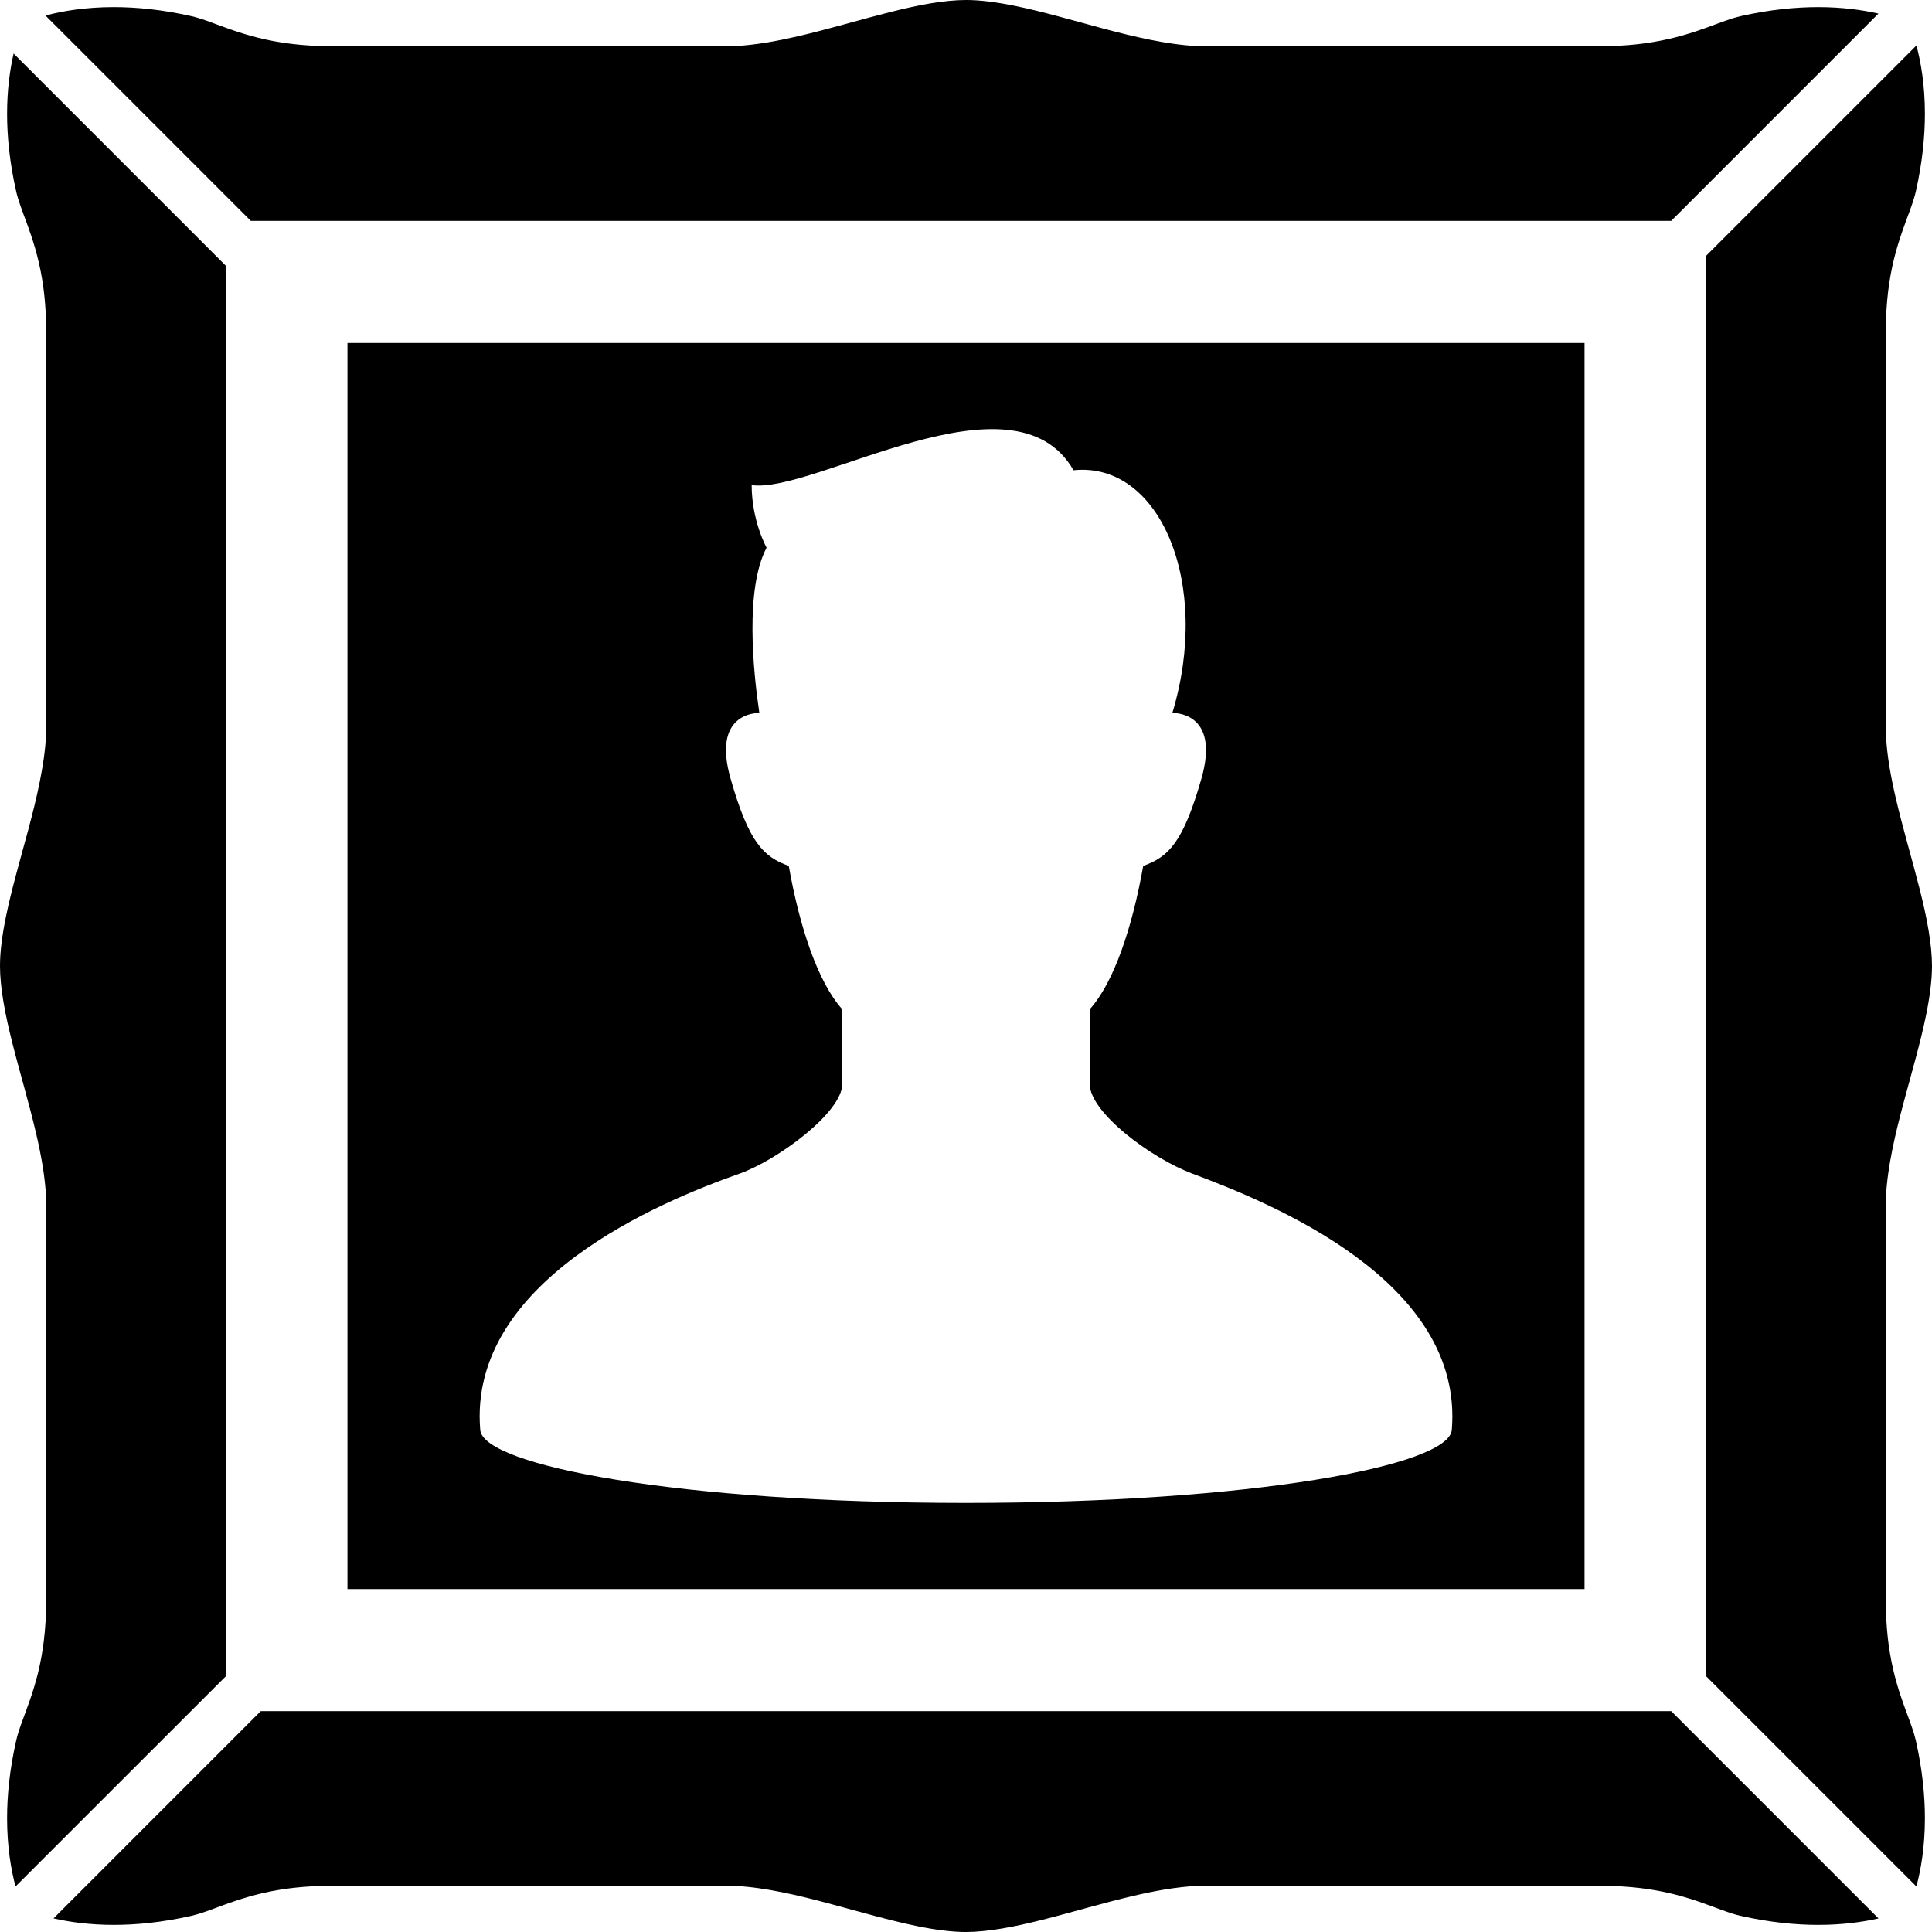
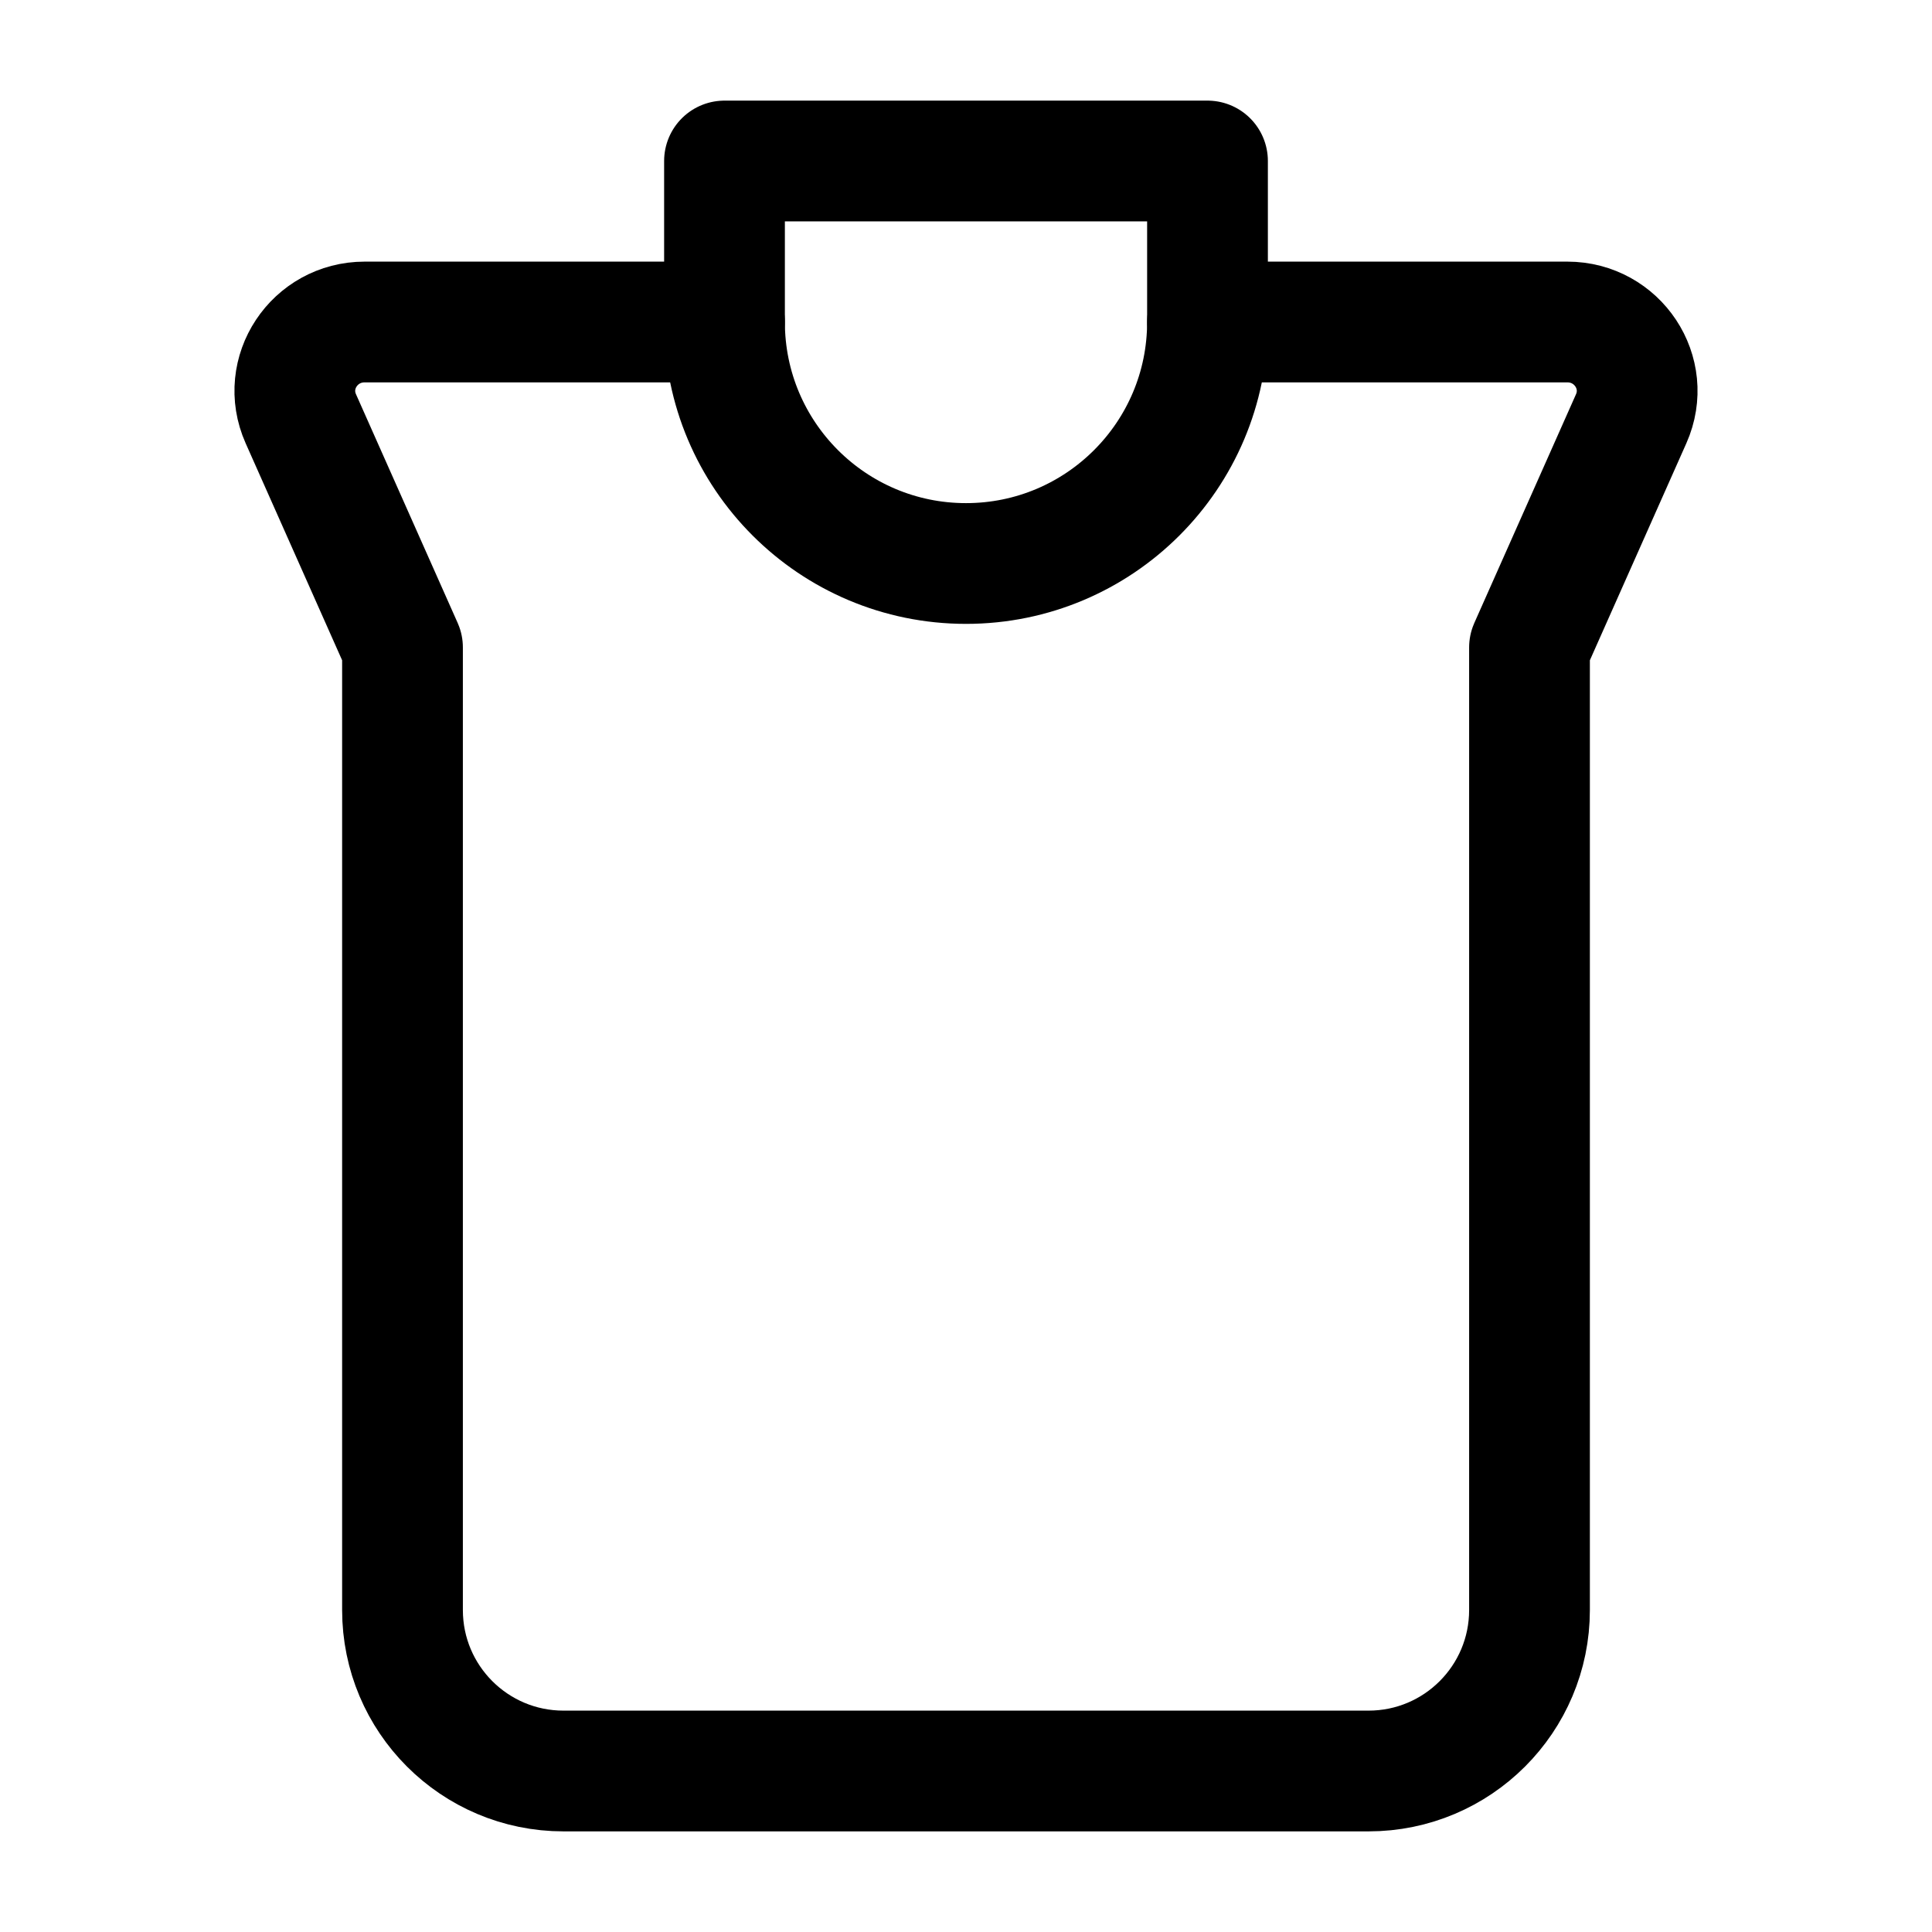
- <svg xmlns="http://www.w3.org/2000/svg" height="800px" width="800px" version="1.1" id="_x32_" viewBox="0 0 512 512" xml:space="preserve">
-   <style type="text/css">
- 	.st0{fill:#000000;}
- </style>
-   <g>
-     <path class="st0" d="M419.921,421.121V90.888H92.079v330.234H419.921z M195.948,311.04c10.086-3.564,27.264-16.252,27.264-23.782   c0-4.993,0-11.232,0-19.779c-6.413-7.137-11.287-21.603-14.182-38.001c-6.752-2.41-10.608-6.276-15.428-23.16   c-4.928-17.268,6.688-17.378,7.632-17.369c-1.631-11.04-3.857-32.862,1.914-43.8c0,0-3.948-7.118-3.948-16.59   c16.582,2.373,69.488-31.57,85.282-3.94c22.912-2.372,36.59,29.939,26.201,64.331c0,0,12.844-0.614,7.714,17.369   c-4.828,16.884-8.676,20.75-15.437,23.16c-2.904,16.398-7.76,30.864-14.172,38.001c0,8.547,0,14.786,0,19.779   c0,7.53,16.17,19.641,27.246,23.782c20.704,7.741,71.997,28.372,68.709,67.912c-0.798,9.491-52.934,19.33-128.752,19.33   c-75.818,0-127.936-9.839-128.724-19.33C123.96,339.458,175.143,318.37,195.948,311.04z" />
-     <path class="st0" d="M442.888,58.53L497.809,3.6c-4.187-0.952-9.51-1.721-15.959-1.721c-5.954,0-12.843,0.65-20.658,2.418   c-1.109,0.256-2.308,0.623-3.719,1.117c-1.42,0.494-3.042,1.117-4.938,1.805c-3.774,1.374-8.602,2.968-14.612,3.948   c-4.012,0.669-8.547,1.063-13.696,1.063c-15.986,0-85.391,0-102.495,0c-2.437,0-3.811,0-3.82,0h-0.293l-0.302-0.01   c-4.232-0.22-8.419-0.861-12.578-1.695c-4.159-0.842-8.291-1.878-12.386-2.968c-8.172-2.19-16.206-4.553-23.425-6.01   C264.126,0.568,259.71-0.009,256,0c-2.776,0-5.964,0.32-9.408,0.888c-3.444,0.577-7.146,1.411-10.984,2.382   c-7.704,1.942-15.922,4.434-24.194,6.348c-5.524,1.274-11.076,2.3-16.728,2.602l-0.302,0.01h-0.293c0,0-88.039,0-106.315,0   c-7.732,0.008-14.072-0.907-19.321-2.218c-5.231-1.3-9.316-2.932-12.44-4.068c-2.08-0.769-3.738-1.31-5.204-1.648   c-7.814-1.768-14.704-2.418-20.659-2.418c-7.585,0-13.65,1.053-18.102,2.234L66.464,58.53H442.888z" />
-     <path class="st0" d="M69.111,453.469L14.182,508.4c4.195,0.953,9.518,1.722,15.967,1.722c5.955,0,12.845-0.65,20.659-2.418   c1.108-0.257,2.309-0.623,3.72-1.118c1.419-0.485,3.041-1.117,4.928-1.804c3.784-1.366,8.612-2.978,14.622-3.958   c4.013-0.659,8.548-1.053,13.696-1.053c18.276,0,106.315,0,106.315,0h0.293l0.302,0.008c4.232,0.22,8.419,0.861,12.578,1.695   c4.159,0.834,8.291,1.878,12.386,2.968c8.172,2.19,16.206,4.544,23.416,6.01c4.8,0.98,9.225,1.558,12.935,1.549   c2.776,0,5.964-0.321,9.409-0.898c3.444-0.568,7.136-1.401,10.984-2.372c7.705-1.933,15.922-4.434,24.195-6.349   c5.515-1.282,11.076-2.3,16.728-2.602l0.302-0.008h0.293c0.009,0,1.383,0,3.82,0c2.446,0,5.955,0,10.224,0   c8.538,0,20.109,0,32.266,0c24.286,0,50.872,0,60.005,0c7.733-0.01,14.072,0.898,19.321,2.207c5.24,1.31,9.318,2.941,12.441,4.077   c2.08,0.769,3.728,1.31,5.204,1.649c7.815,1.768,14.704,2.418,20.658,2.418c6.432,0,11.791-0.761,15.977-1.713l-54.939-54.94   H69.111z" />
-     <path class="st0" d="M499.77,317.911v-0.293l0.018-0.302c0.211-4.233,0.852-8.42,1.686-12.579   c0.834-4.158,1.878-8.291,2.968-12.386c2.19-8.172,4.554-16.206,6.01-23.424C511.432,264.126,512,259.71,512,256   c0-2.776-0.321-5.964-0.898-9.408c-0.568-3.444-1.401-7.146-2.372-10.994c-1.943-7.695-4.434-15.913-6.349-24.185   c-1.282-5.524-2.309-11.076-2.593-16.728l-0.018-0.294v-0.311c0,0,0-88.038,0-106.306c-0.01-7.732,0.907-14.072,2.207-19.321   c1.31-5.24,2.941-9.316,4.077-12.44c0.761-2.08,1.31-3.729,1.649-5.204c1.768-7.814,2.418-14.704,2.418-20.659   c0-7.585-1.054-13.65-2.245-18.102L452.14,67.783v376.434l55.728,55.727c1.19-4.452,2.254-10.498,2.254-18.094   c0-5.954-0.65-12.843-2.418-20.658c-0.257-1.109-0.623-2.308-1.118-3.719c-0.494-1.42-1.108-3.042-1.804-4.938   c-1.374-3.774-2.978-8.602-3.958-14.621c-0.659-4.003-1.053-8.529-1.053-13.687c0-15.994,0-85.391,0-102.494   C499.77,319.294,499.77,317.92,499.77,317.911z" />
-     <path class="st0" d="M59.859,70.44L3.609,14.182C2.648,18.377,1.878,23.7,1.878,30.149c0,5.955,0.65,12.845,2.427,20.659   c0.248,1.108,0.614,2.309,1.109,3.72c0.486,1.419,1.109,3.041,1.805,4.928c1.374,3.784,2.978,8.612,3.958,14.622   c0.66,4.013,1.054,8.538,1.054,13.696c0,18.268,0,106.306,0,106.306v0.303l-0.01,0.302c-0.22,4.233-0.861,8.419-1.704,12.578   c-0.824,4.159-1.878,8.291-2.96,12.386c-2.19,8.162-4.553,16.207-6.01,23.426C0.568,247.874-0.009,252.289,0,256   c0,2.776,0.32,5.964,0.898,9.409c0.568,3.444,1.402,7.146,2.372,10.983c1.932,7.705,4.434,15.922,6.348,24.196   c1.284,5.524,2.3,11.075,2.602,16.728l0.01,0.312v0.283c0,0,0,1.384,0,3.821c0,2.446,0,5.954,0,10.224c0,8.538,0,20.109,0,32.266   c0,24.286,0,50.862,0,60.005c0.008,7.733-0.907,14.072-2.208,19.321c-1.31,5.24-2.95,9.318-4.077,12.441   c-0.769,2.08-1.31,3.728-1.64,5.212c-1.777,7.806-2.427,14.695-2.427,20.649c0,7.586,1.053,13.65,2.234,18.094l55.746-55.727V70.44   z" />
-   </g>
+ <svg xmlns="http://www.w3.org/2000/svg" width="24" height="24" viewBox="0 0 24 24" fill="none">
+   <path d="M15 4V2H9V4H4.53C3.906 4 3.484 4.633 3.737 5.202L5 8.043V20C5 21.105 5.895 22 7 22H17C18.105 22 19 21.105 19 20V8.043L20.263 5.202C20.516 4.633 20.094 4 19.47 4H15Z" stroke="#000000" stroke-width="1.5" stroke-linecap="round" stroke-linejoin="round" />
+   <path d="M9 4C9 5.657 10.343 7 12 7C13.657 7 15 5.657 15 4" stroke="#000000" stroke-width="1.5" stroke-linecap="round" stroke-linejoin="round" />
</svg>
